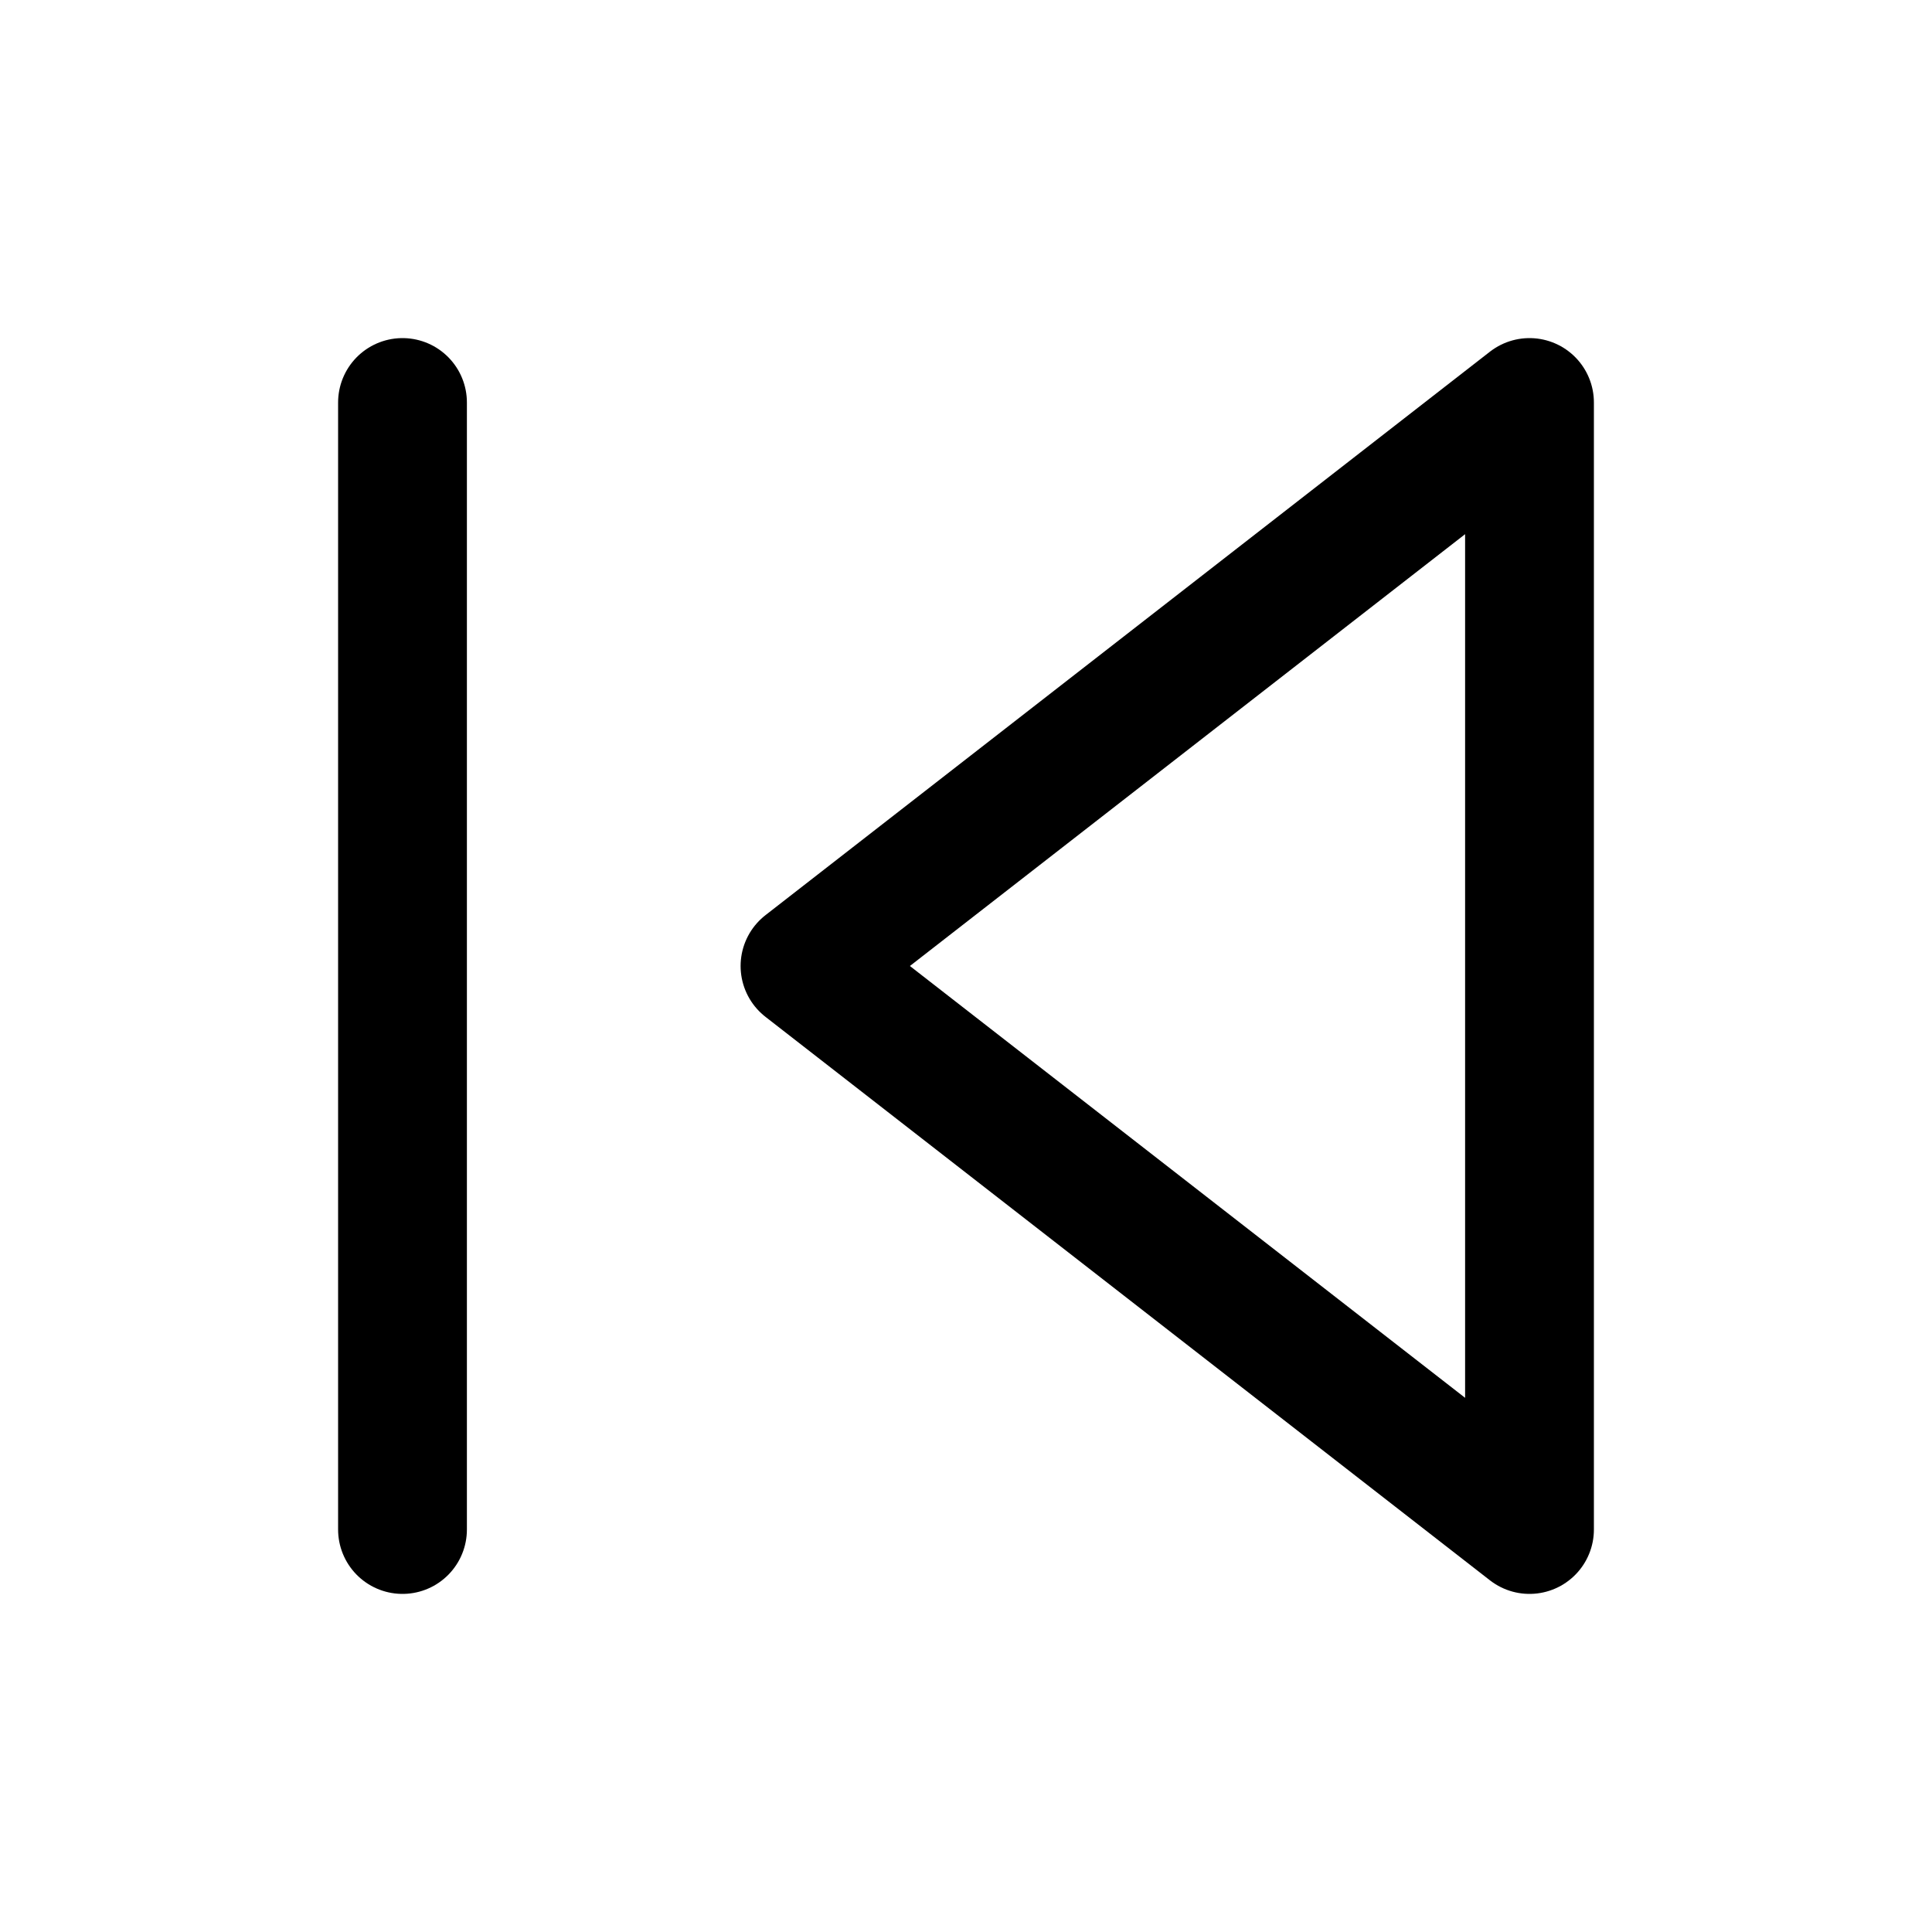
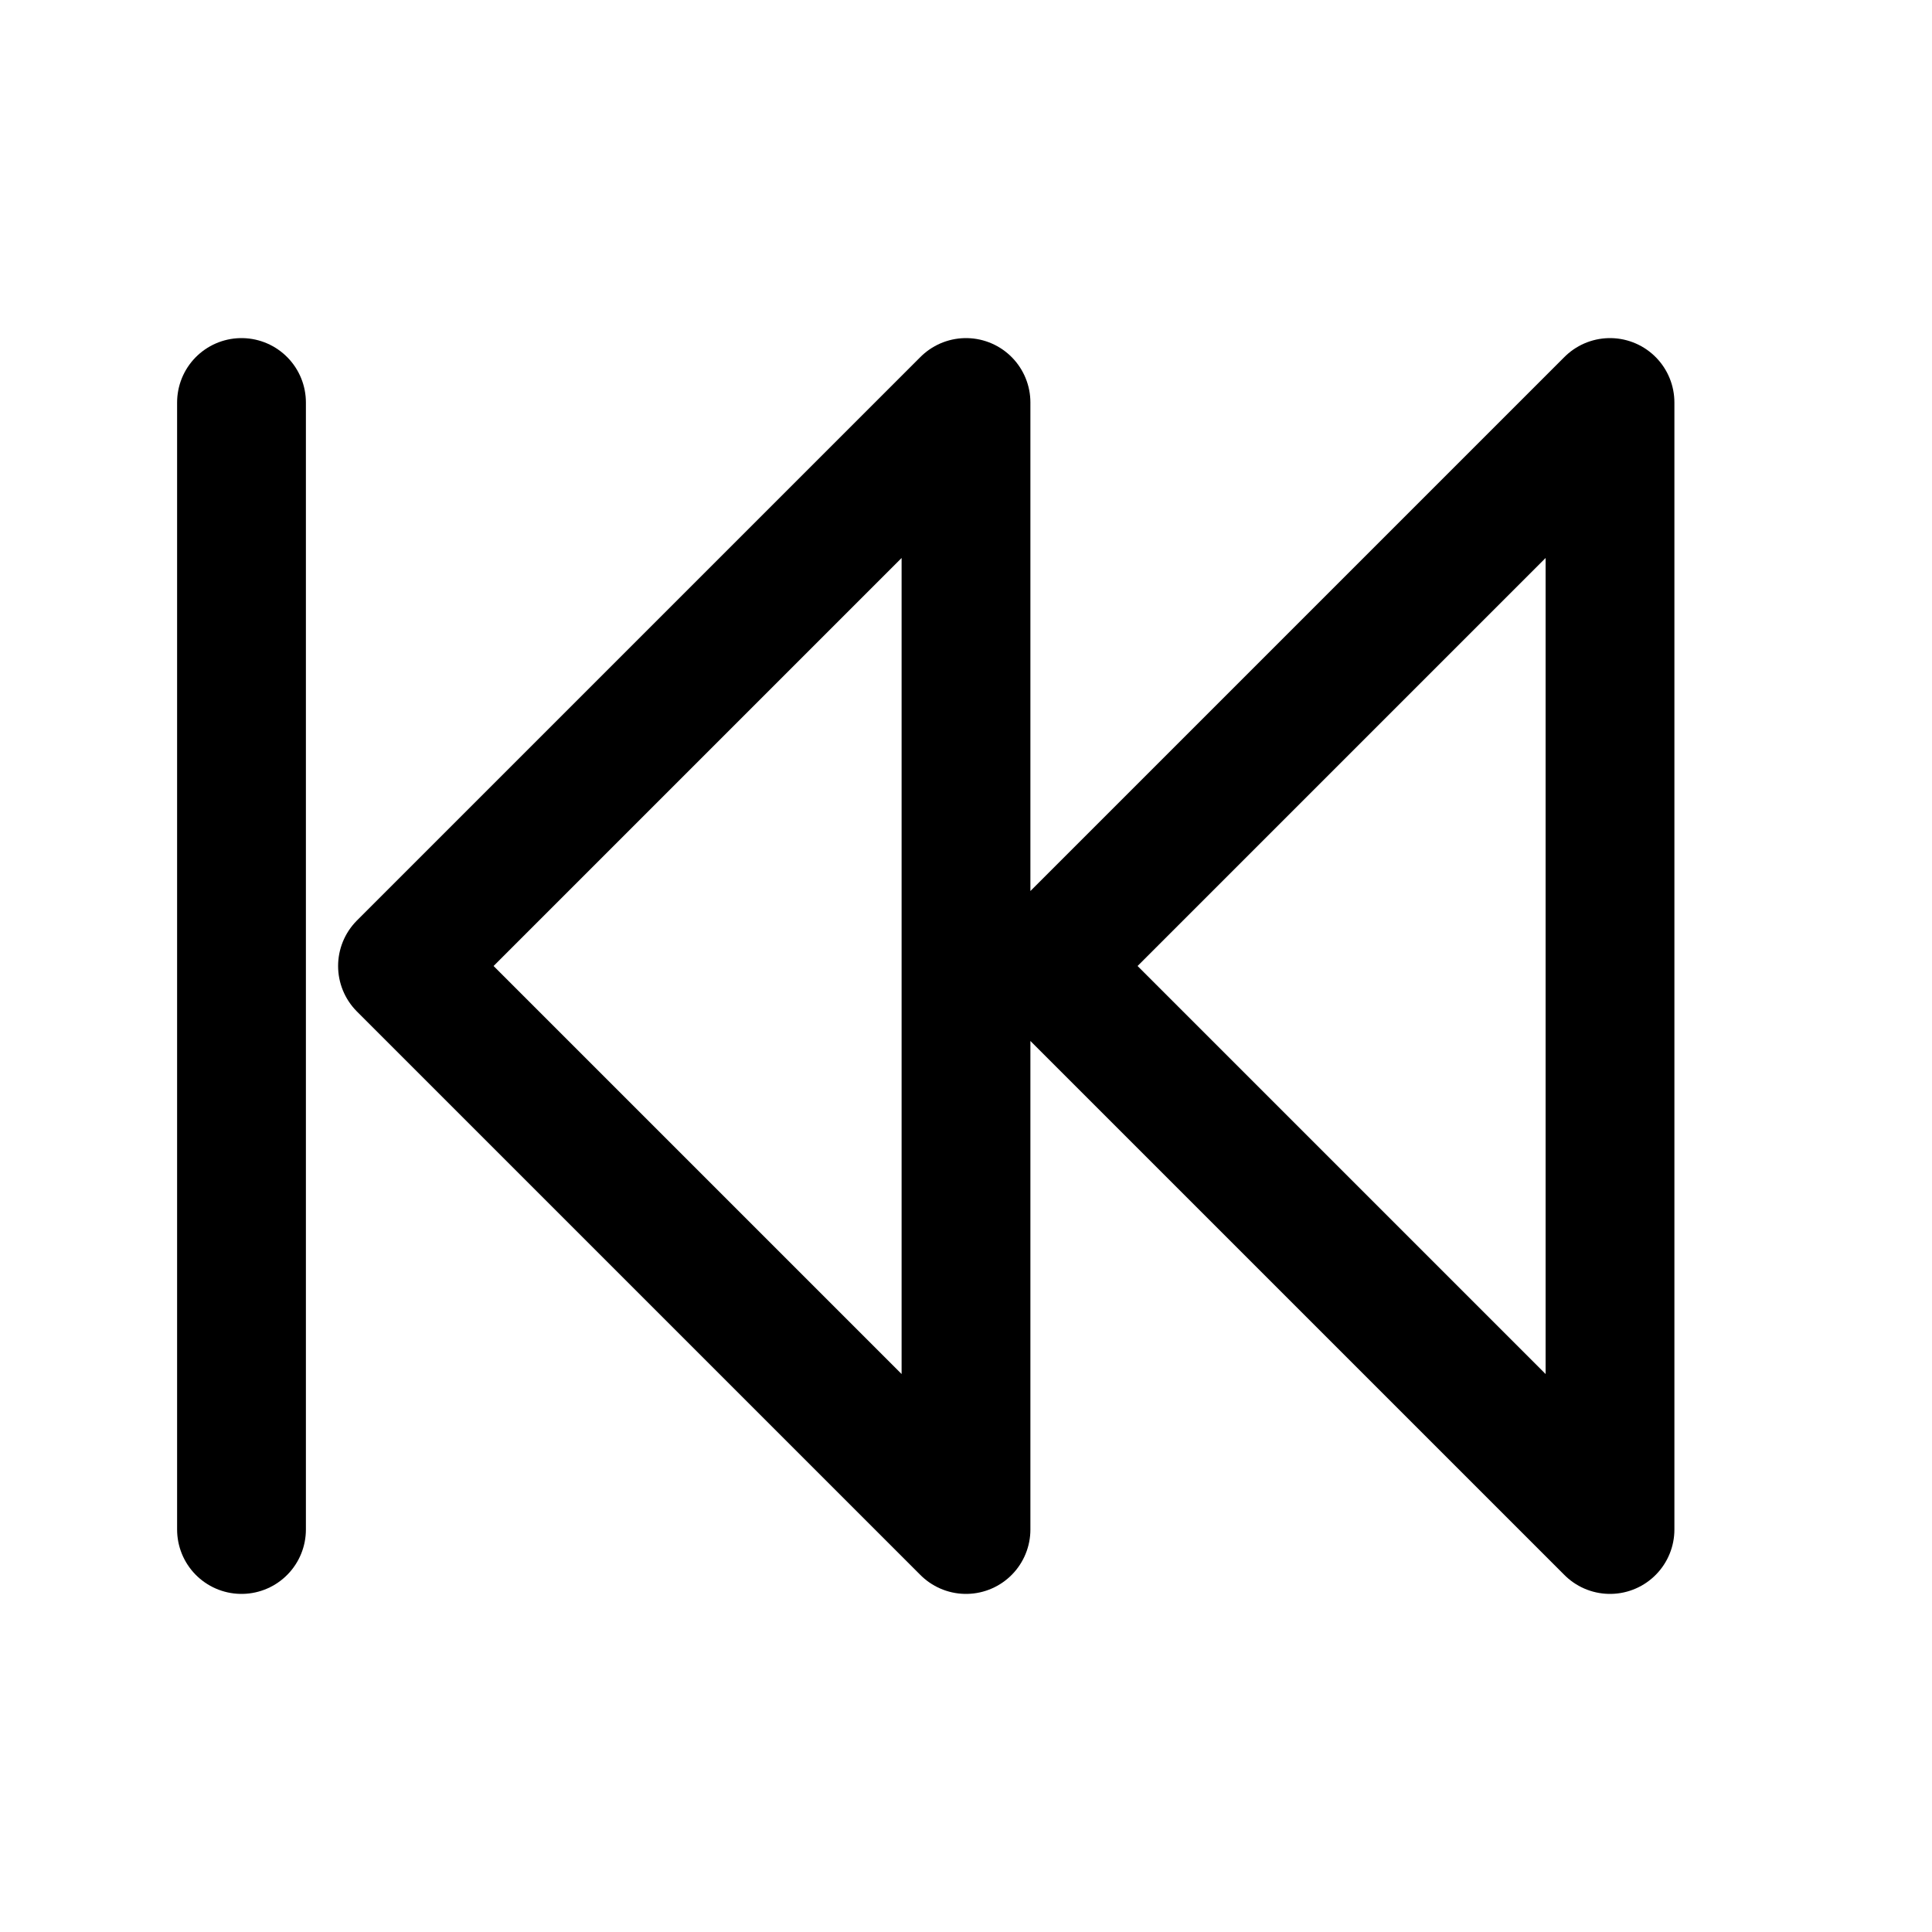
<svg xmlns="http://www.w3.org/2000/svg" viewBox="0 0 24 24" fill="none" stroke="currentColor" stroke-width="1.6" stroke-linecap="round" stroke-linejoin="round">
-   <path d="M5 5v14M19 5l-9 7 9 7z" />
+   <path d="M3 5v14M12 5l-7 7 7 7zM20 5l-7 7 7 7z" />
</svg>
